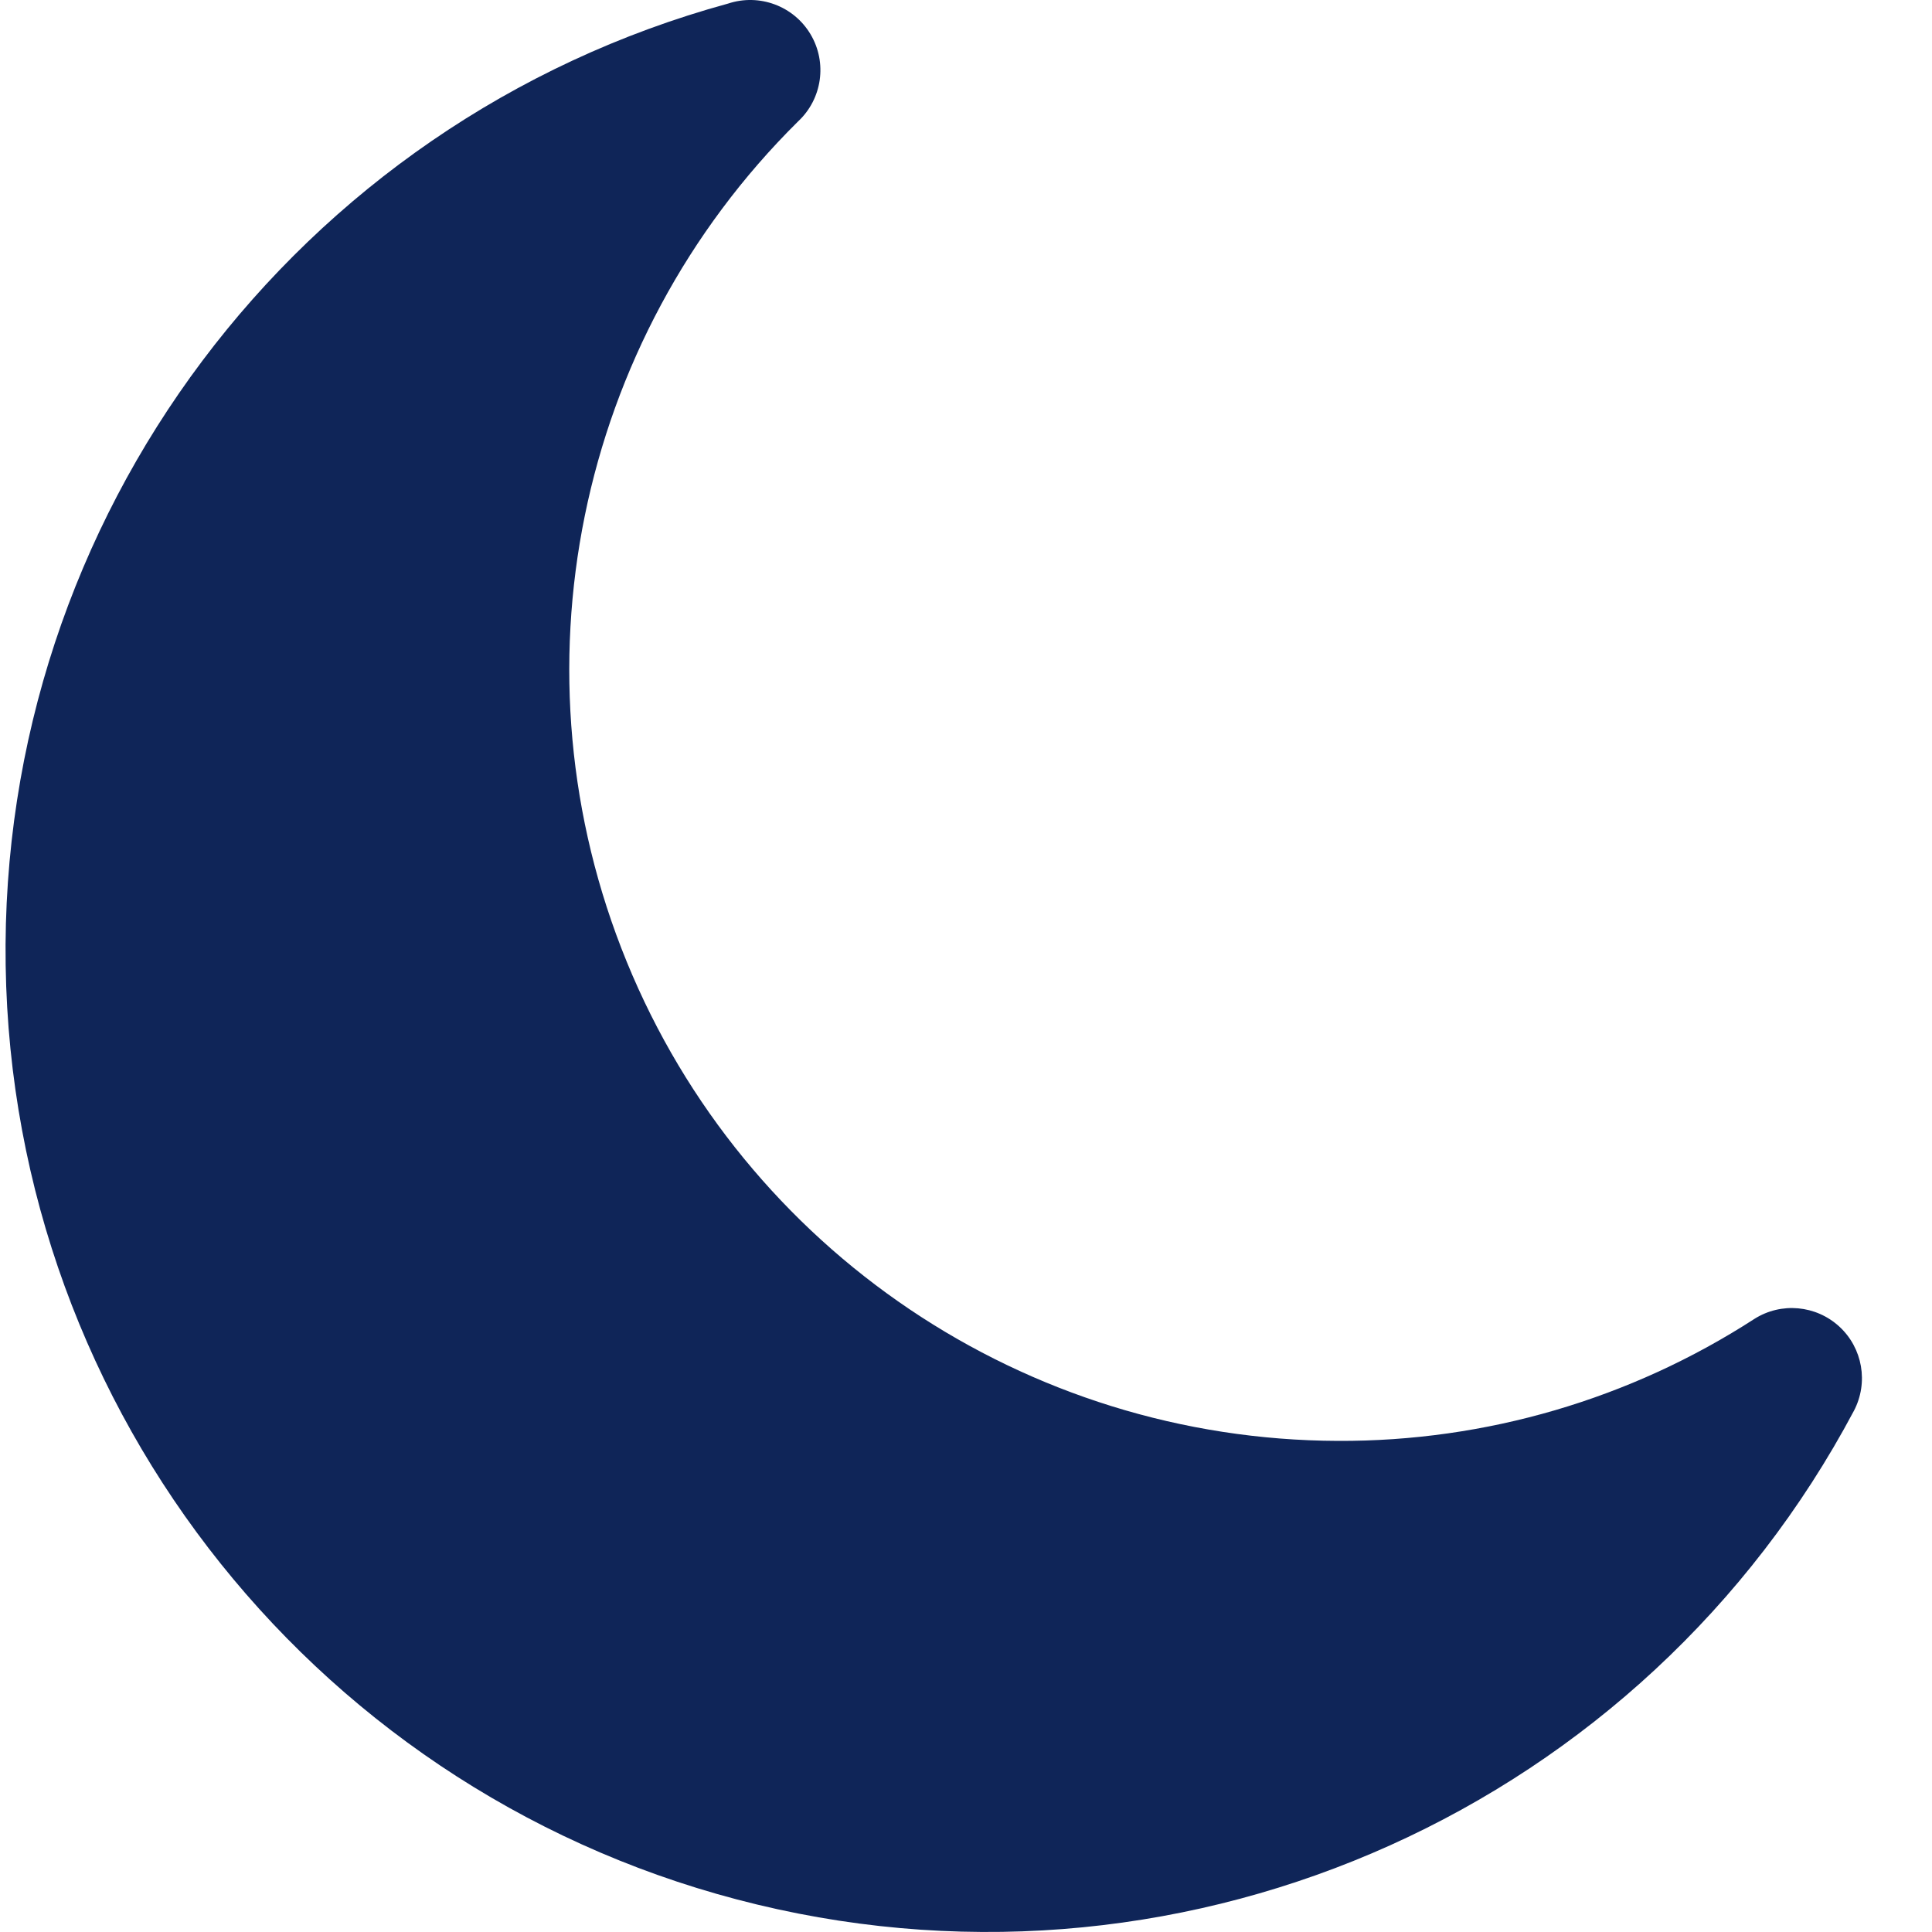
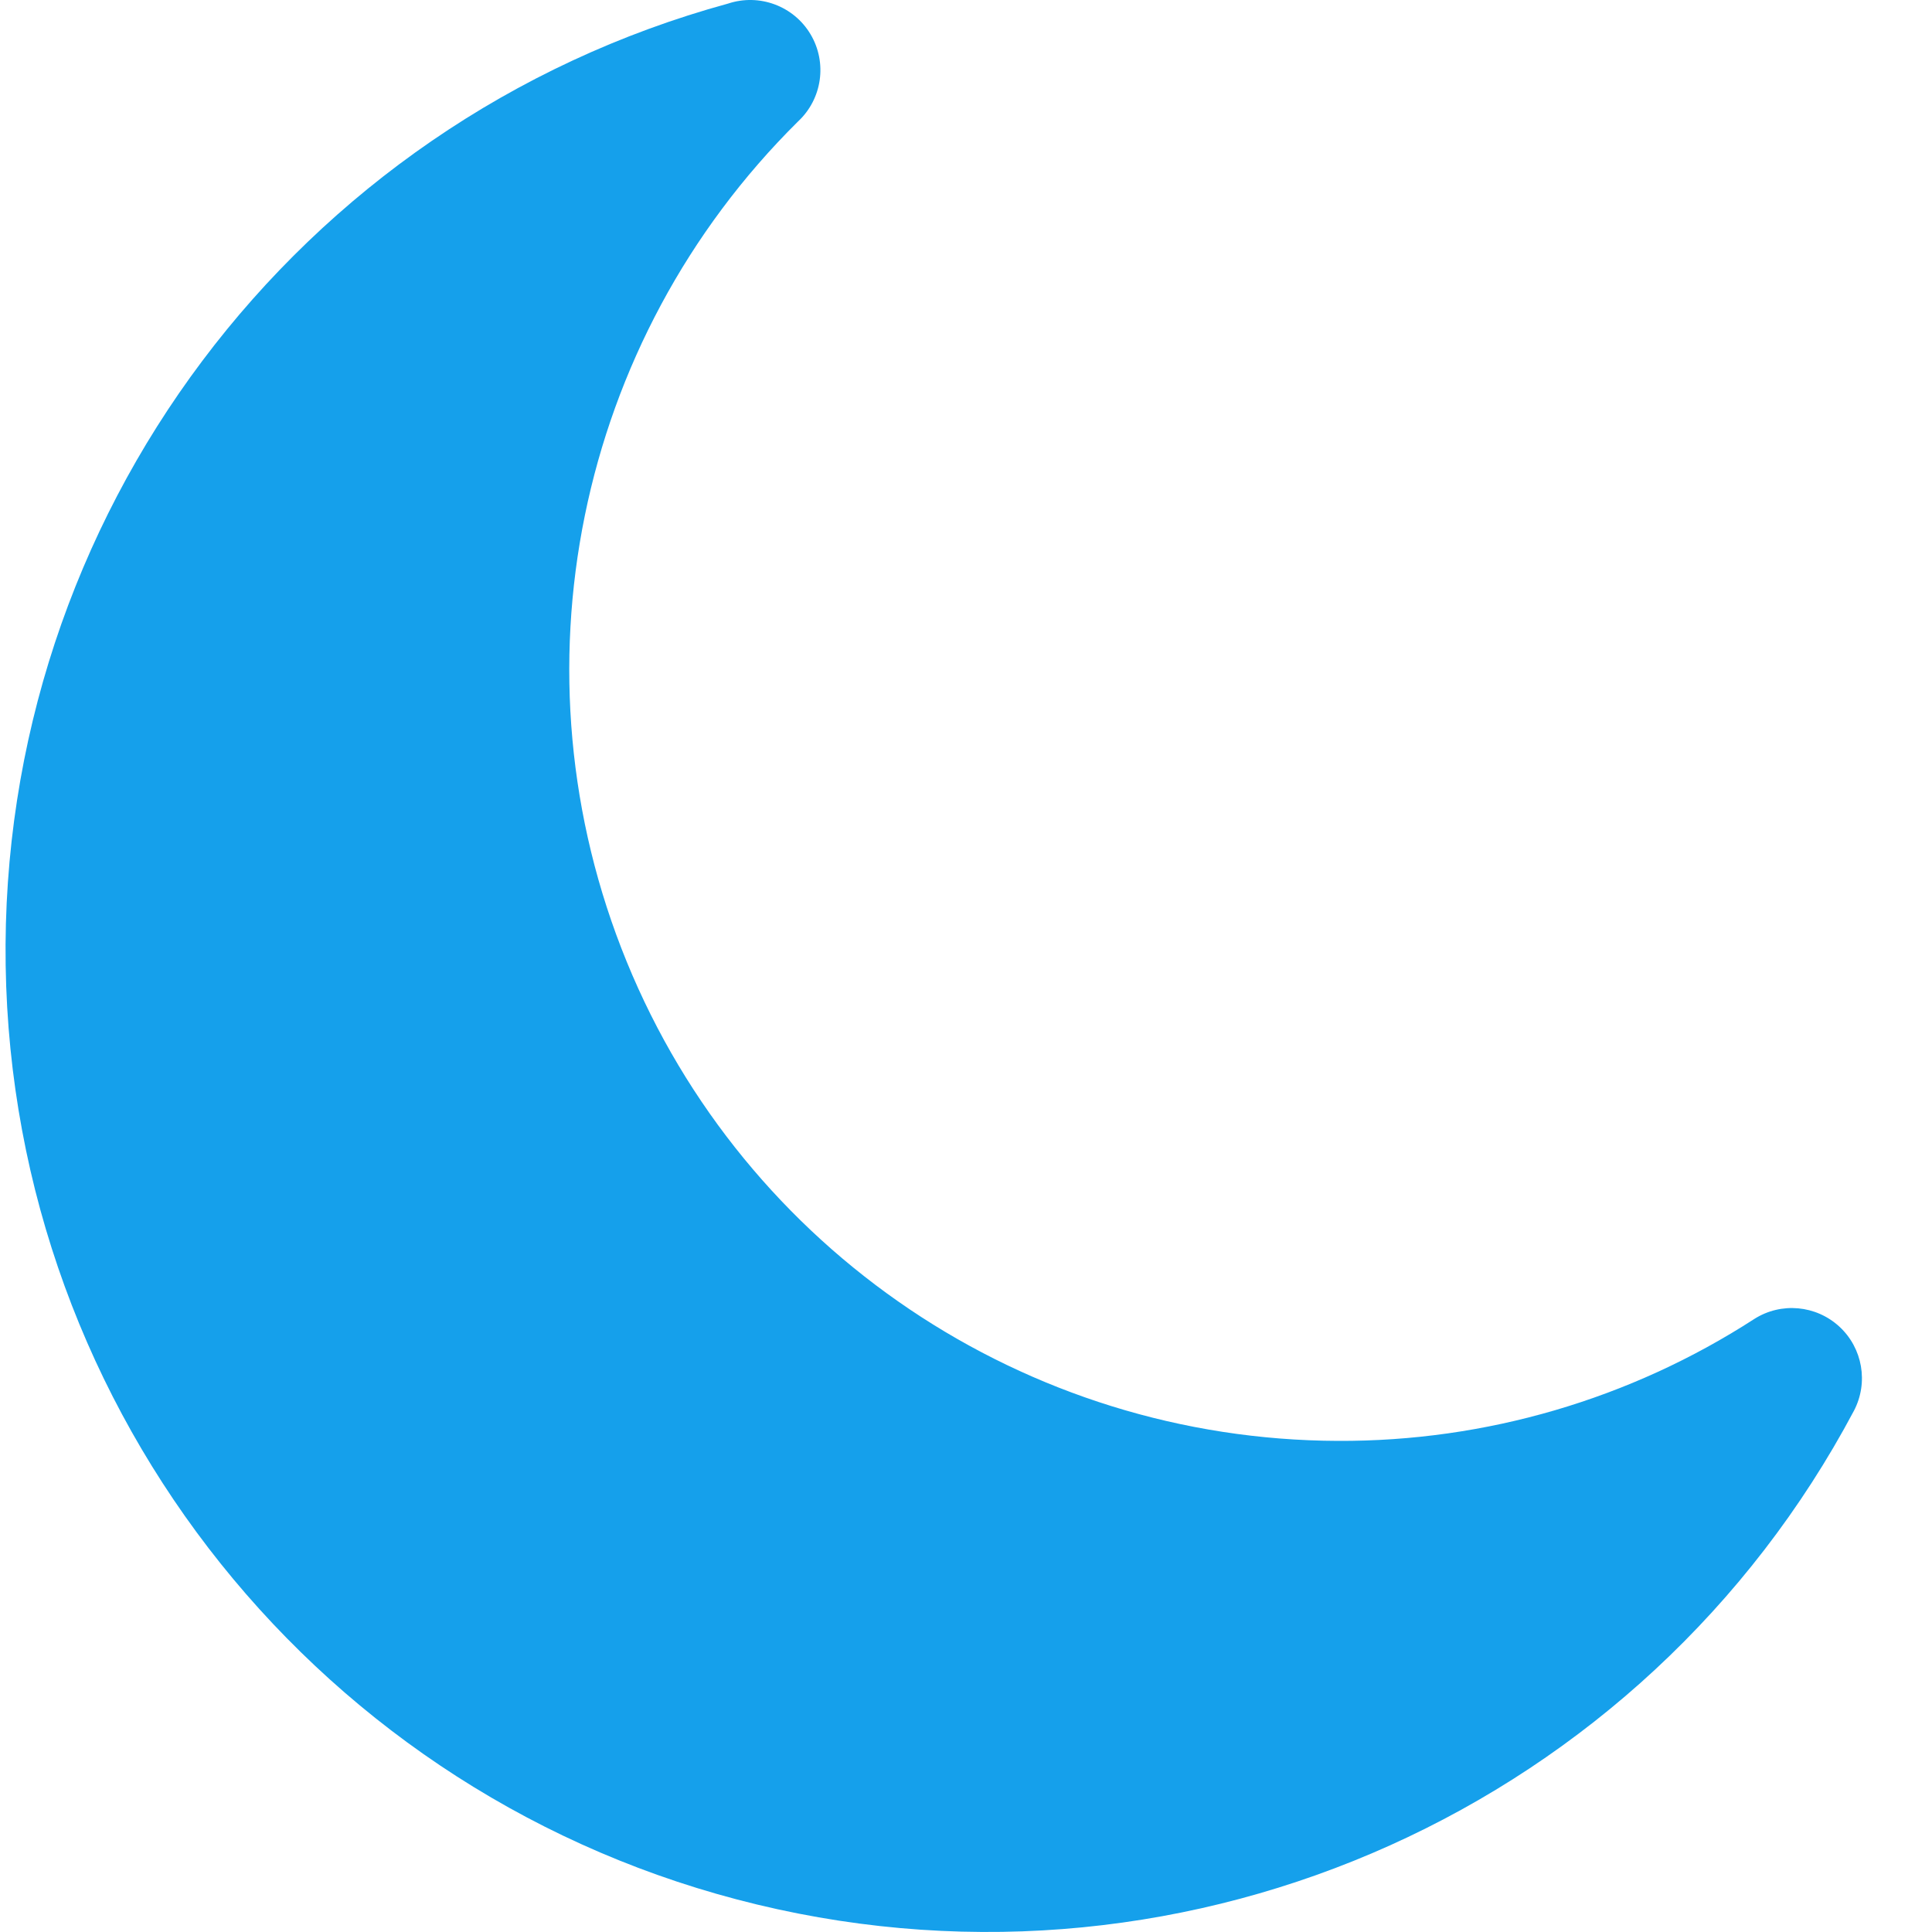
<svg xmlns="http://www.w3.org/2000/svg" width="15px" height="15px" viewBox="0 0 15 15" version="1.1">
  <g id="Page-1" stroke="none" stroke-width="1" fill="none" fill-rule="evenodd">
-     <g id="Style-Guide" transform="translate(-1469, -460)" fill="#0F2558" fill-rule="nonzero">
+     <g id="Style-Guide" transform="translate(-1469, -460)" fill="#15A0EB" fill-rule="nonzero">
      <g id="night-mode-copy" transform="translate(1469.043, 460)">
        <path d="M14.351,10.953 C12.72,14.024 9.216,15.602 5.836,14.787 C2.455,13.973 0.054,10.973 0.001,7.496 C-0.052,4.019 2.255,0.946 5.609,0.028 C5.852,-0.053 6.119,0.046 6.25,0.266 C6.381,0.486 6.341,0.768 6.153,0.943 C4.43,2.648 3.905,5.223 4.823,7.467 C5.74,9.71 7.921,11.179 10.345,11.187 C11.491,11.192 12.615,10.863 13.578,10.24 C13.786,10.108 14.057,10.133 14.238,10.3 C14.419,10.467 14.465,10.735 14.351,10.953 L14.351,10.953 Z" id="Path" />
      </g>
    </g>
  </g>
</svg>
